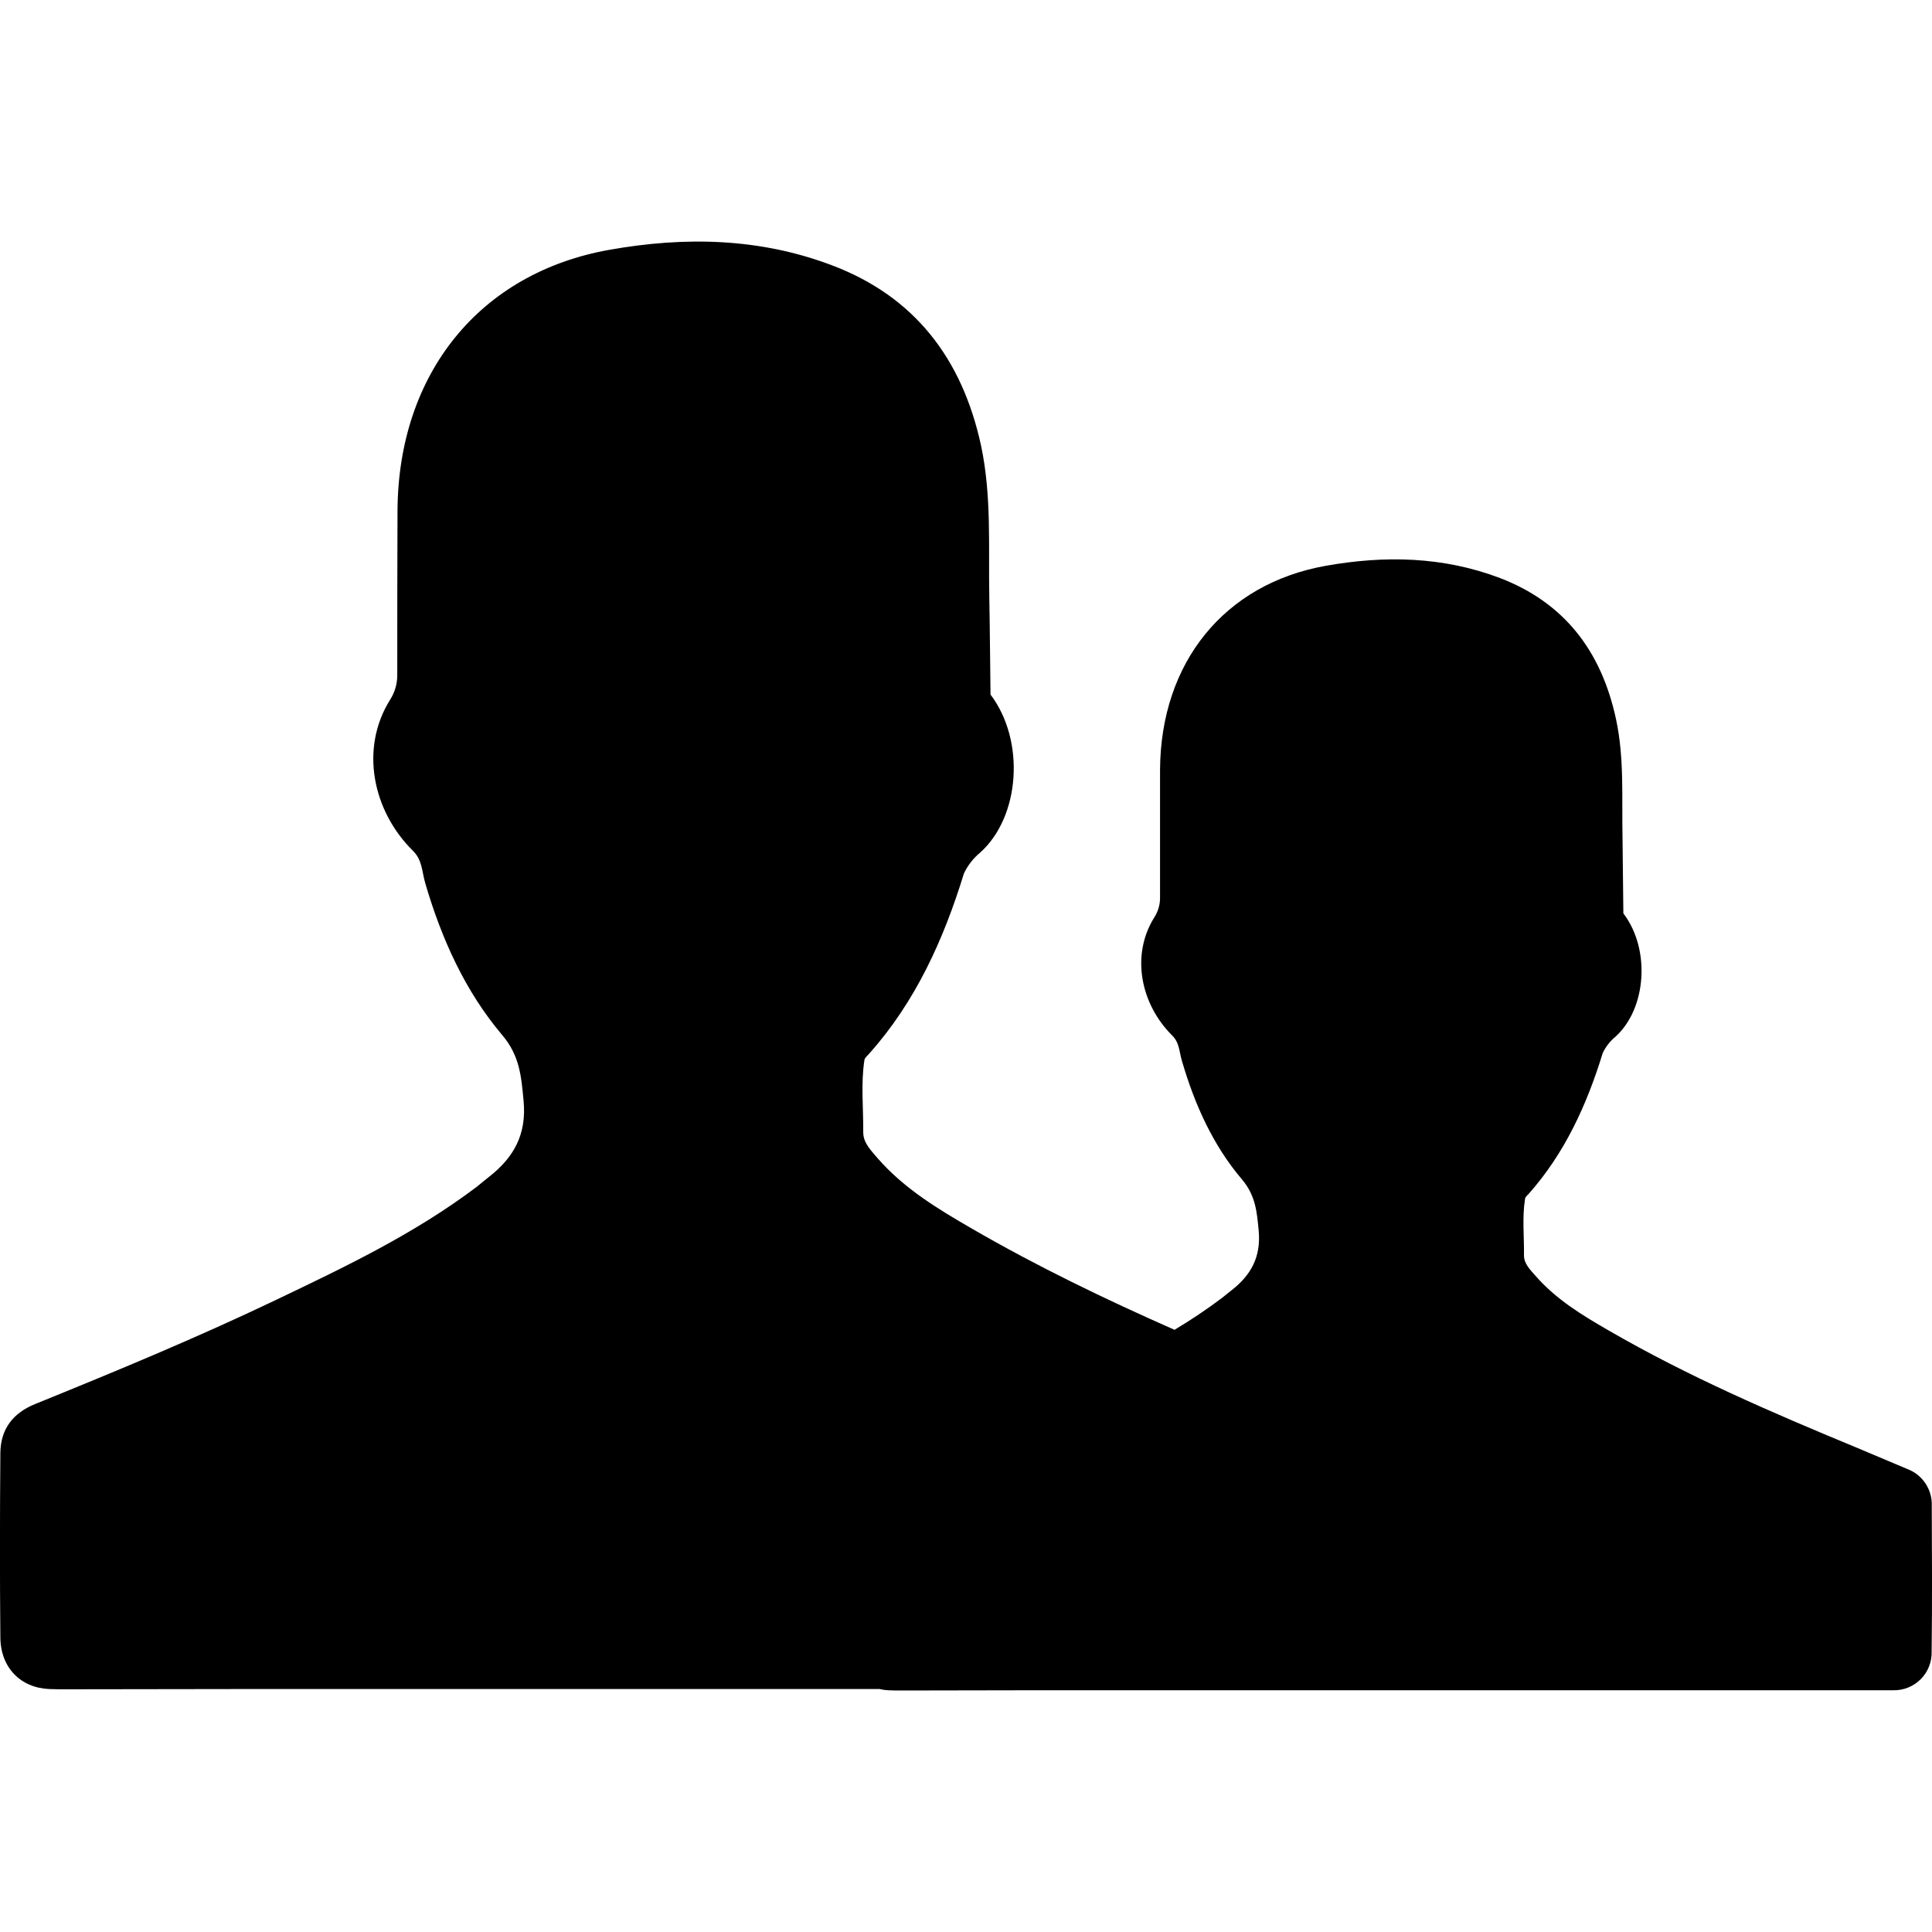
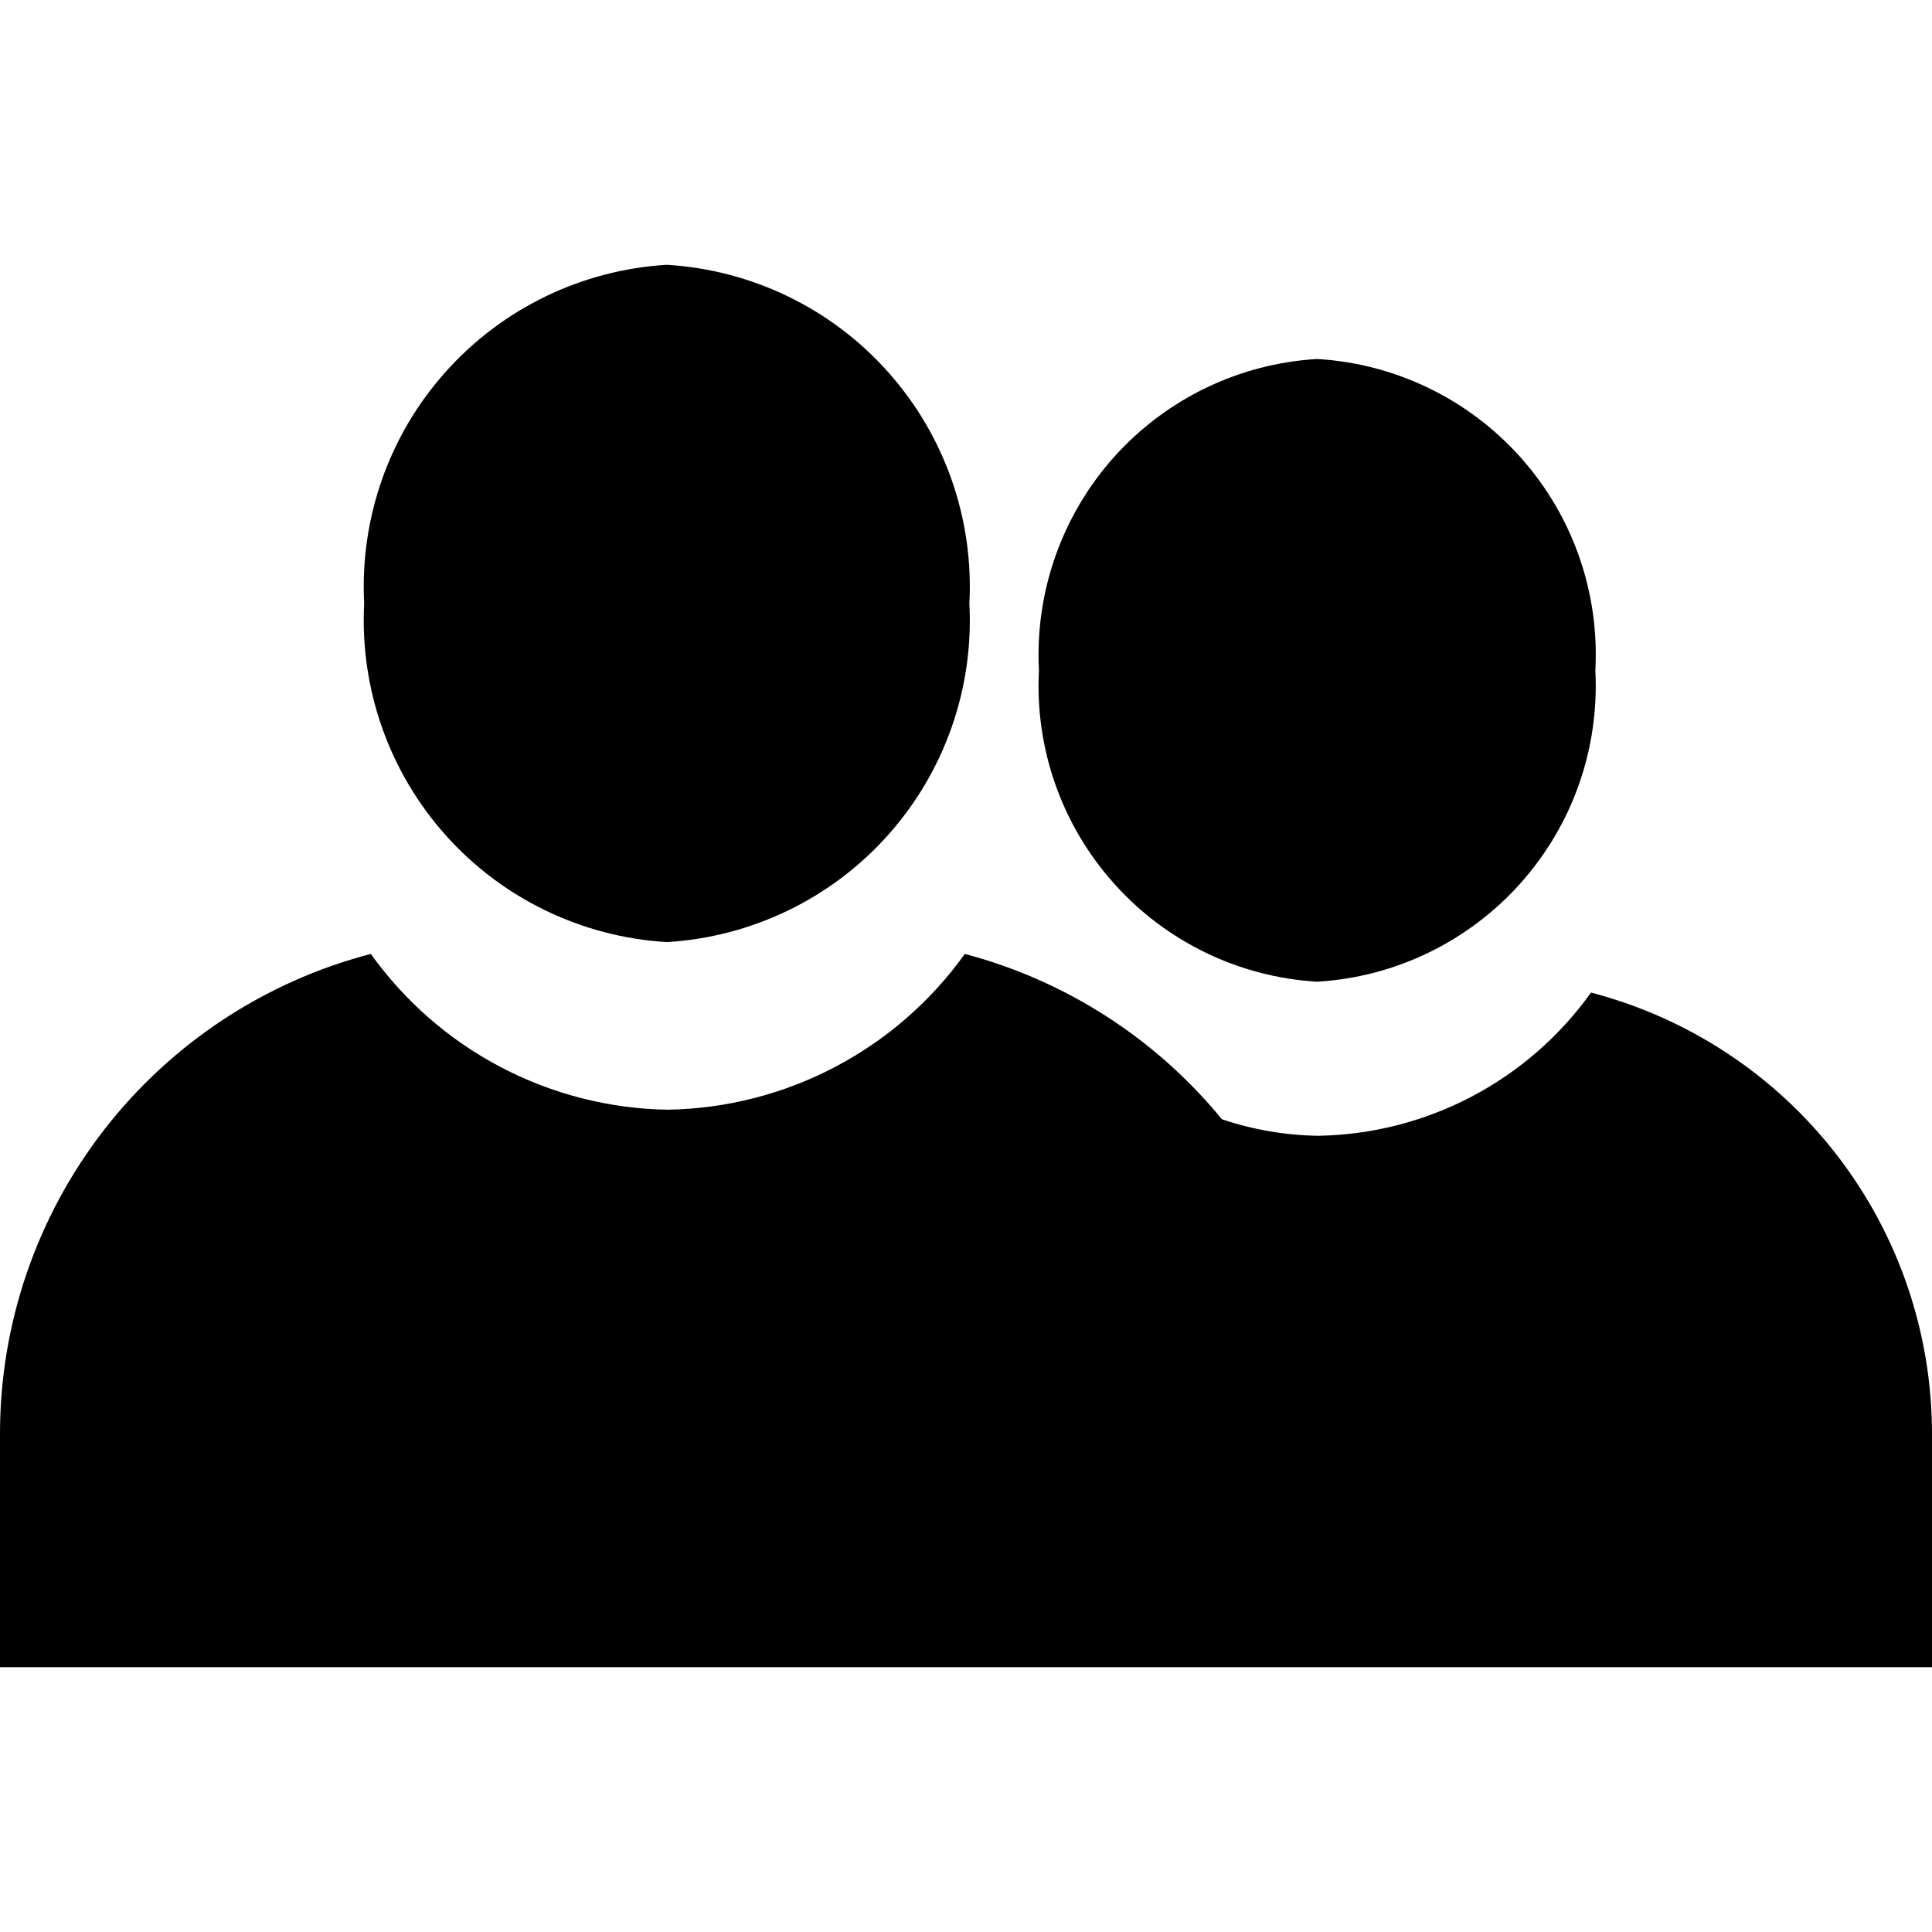
<svg xmlns="http://www.w3.org/2000/svg" id="icon-users" viewBox="0 0 16 16">
-   <path d="M9.727 11.013c.135-.081.267-.169.394-.265.027-.02.052-.043.08-.064.157-.123.243-.272.223-.492-.015-.158-.026-.291-.138-.424-.24-.282-.393-.622-.498-.983-.024-.082-.02-.15-.081-.21-.26-.259-.344-.663-.148-.977a.296.296 0 0 0 .048-.166v-1.06c.006-.885.532-1.536 1.371-1.686.488-.087.973-.078 1.444.101.528.202.839.6.961 1.168.07.324.047.654.054.982l.007.627c.228.3.19.792-.066 1.022a.395.395 0 0 0-.105.135c-.132.43-.315.83-.613 1.166-.011.012-.028.025-.03.04-.025.156-.007.313-.009.47 0 .069.051.118.094.167.172.198.39.329.61.456.655.379 1.346.677 2.042.965l.427.18a.313.313 0 0 1 .204.307c.002.402.004.804-.001 1.206a.311.311 0 0 1-.318.32H8.56L7.465 14c-.036 0-.073 0-.11-.002a.382.382 0 0 1-.071-.01H1.95L.55 13.99c-.047 0-.095 0-.142-.002-.237-.01-.403-.177-.405-.427-.005-.51-.004-1.02 0-1.531.003-.201.11-.33.287-.402.67-.272 1.337-.548 1.99-.86.576-.275 1.153-.55 1.669-.94.034-.027.067-.056.101-.082.202-.158.313-.348.286-.63-.019-.202-.032-.373-.176-.543-.306-.361-.503-.796-.638-1.258-.03-.105-.024-.192-.103-.27-.334-.33-.44-.847-.189-1.249a.378.378 0 0 0 .06-.213c0-.452 0-.904.002-1.356.007-1.133.68-1.967 1.754-2.158.624-.111 1.245-.1 1.849.13.675.257 1.073.766 1.23 1.493.088.416.06.838.068 1.257.003.126.01.803.01.803.291.385.244 1.014-.086 1.309a.505.505 0 0 0-.134.172c-.169.55-.402 1.064-.784 1.492-.014.017-.036.033-.04.052-.031.2-.008.4-.01.601 0 .088.066.151.12.215.22.252.5.42.78.582.544.315 1.107.586 1.678.838z" fill-rule="evenodd" />
+   <path d="M5.522 7.802c-.703-.042-1.362-.36-1.831-.885-.469-.525-.712-1.215-.675-1.919-.037-.704.205-1.394.675-1.919.47-.526 1.128-.844 1.831-.886.703.042 1.362.36 1.831.886.47.526.712 1.216.675 1.919.037.704-.205 1.393-.675 1.919S6.225 7.76 5.522 7.802zm5.386.328c-.647-.038-1.252-.331-1.683-.814-.432-.483-.655-1.117-.621-1.764-.034-.647.189-1.281.62-1.765.432-.483 1.037-.776 1.684-.814.647.038 1.252.331 1.684.814s.655 1.118.62 1.765c.034.647-.189 1.281-.621 1.764-.432.483-1.037.776-1.683.814zm2.268.09c.808.211 1.524.683 2.035 1.344.511.661.788 1.472.789 2.308v1.935H0v-1.935c0-.908.302-1.791.858-2.51C1.414 8.643 2.192 8.129 3.071 7.9c.281.392.649.714 1.077.938.427.224.901.345 1.383.352.482-.008.956-.129 1.383-.353.427-.224.796-.545 1.076-.937.836.221 1.581.7 2.129 1.369.257.087.526.133.797.137.443-.007.878-.118 1.271-.324.392-.206.731-.501.989-.862z" fill-rule="nonzero" />
</svg>
